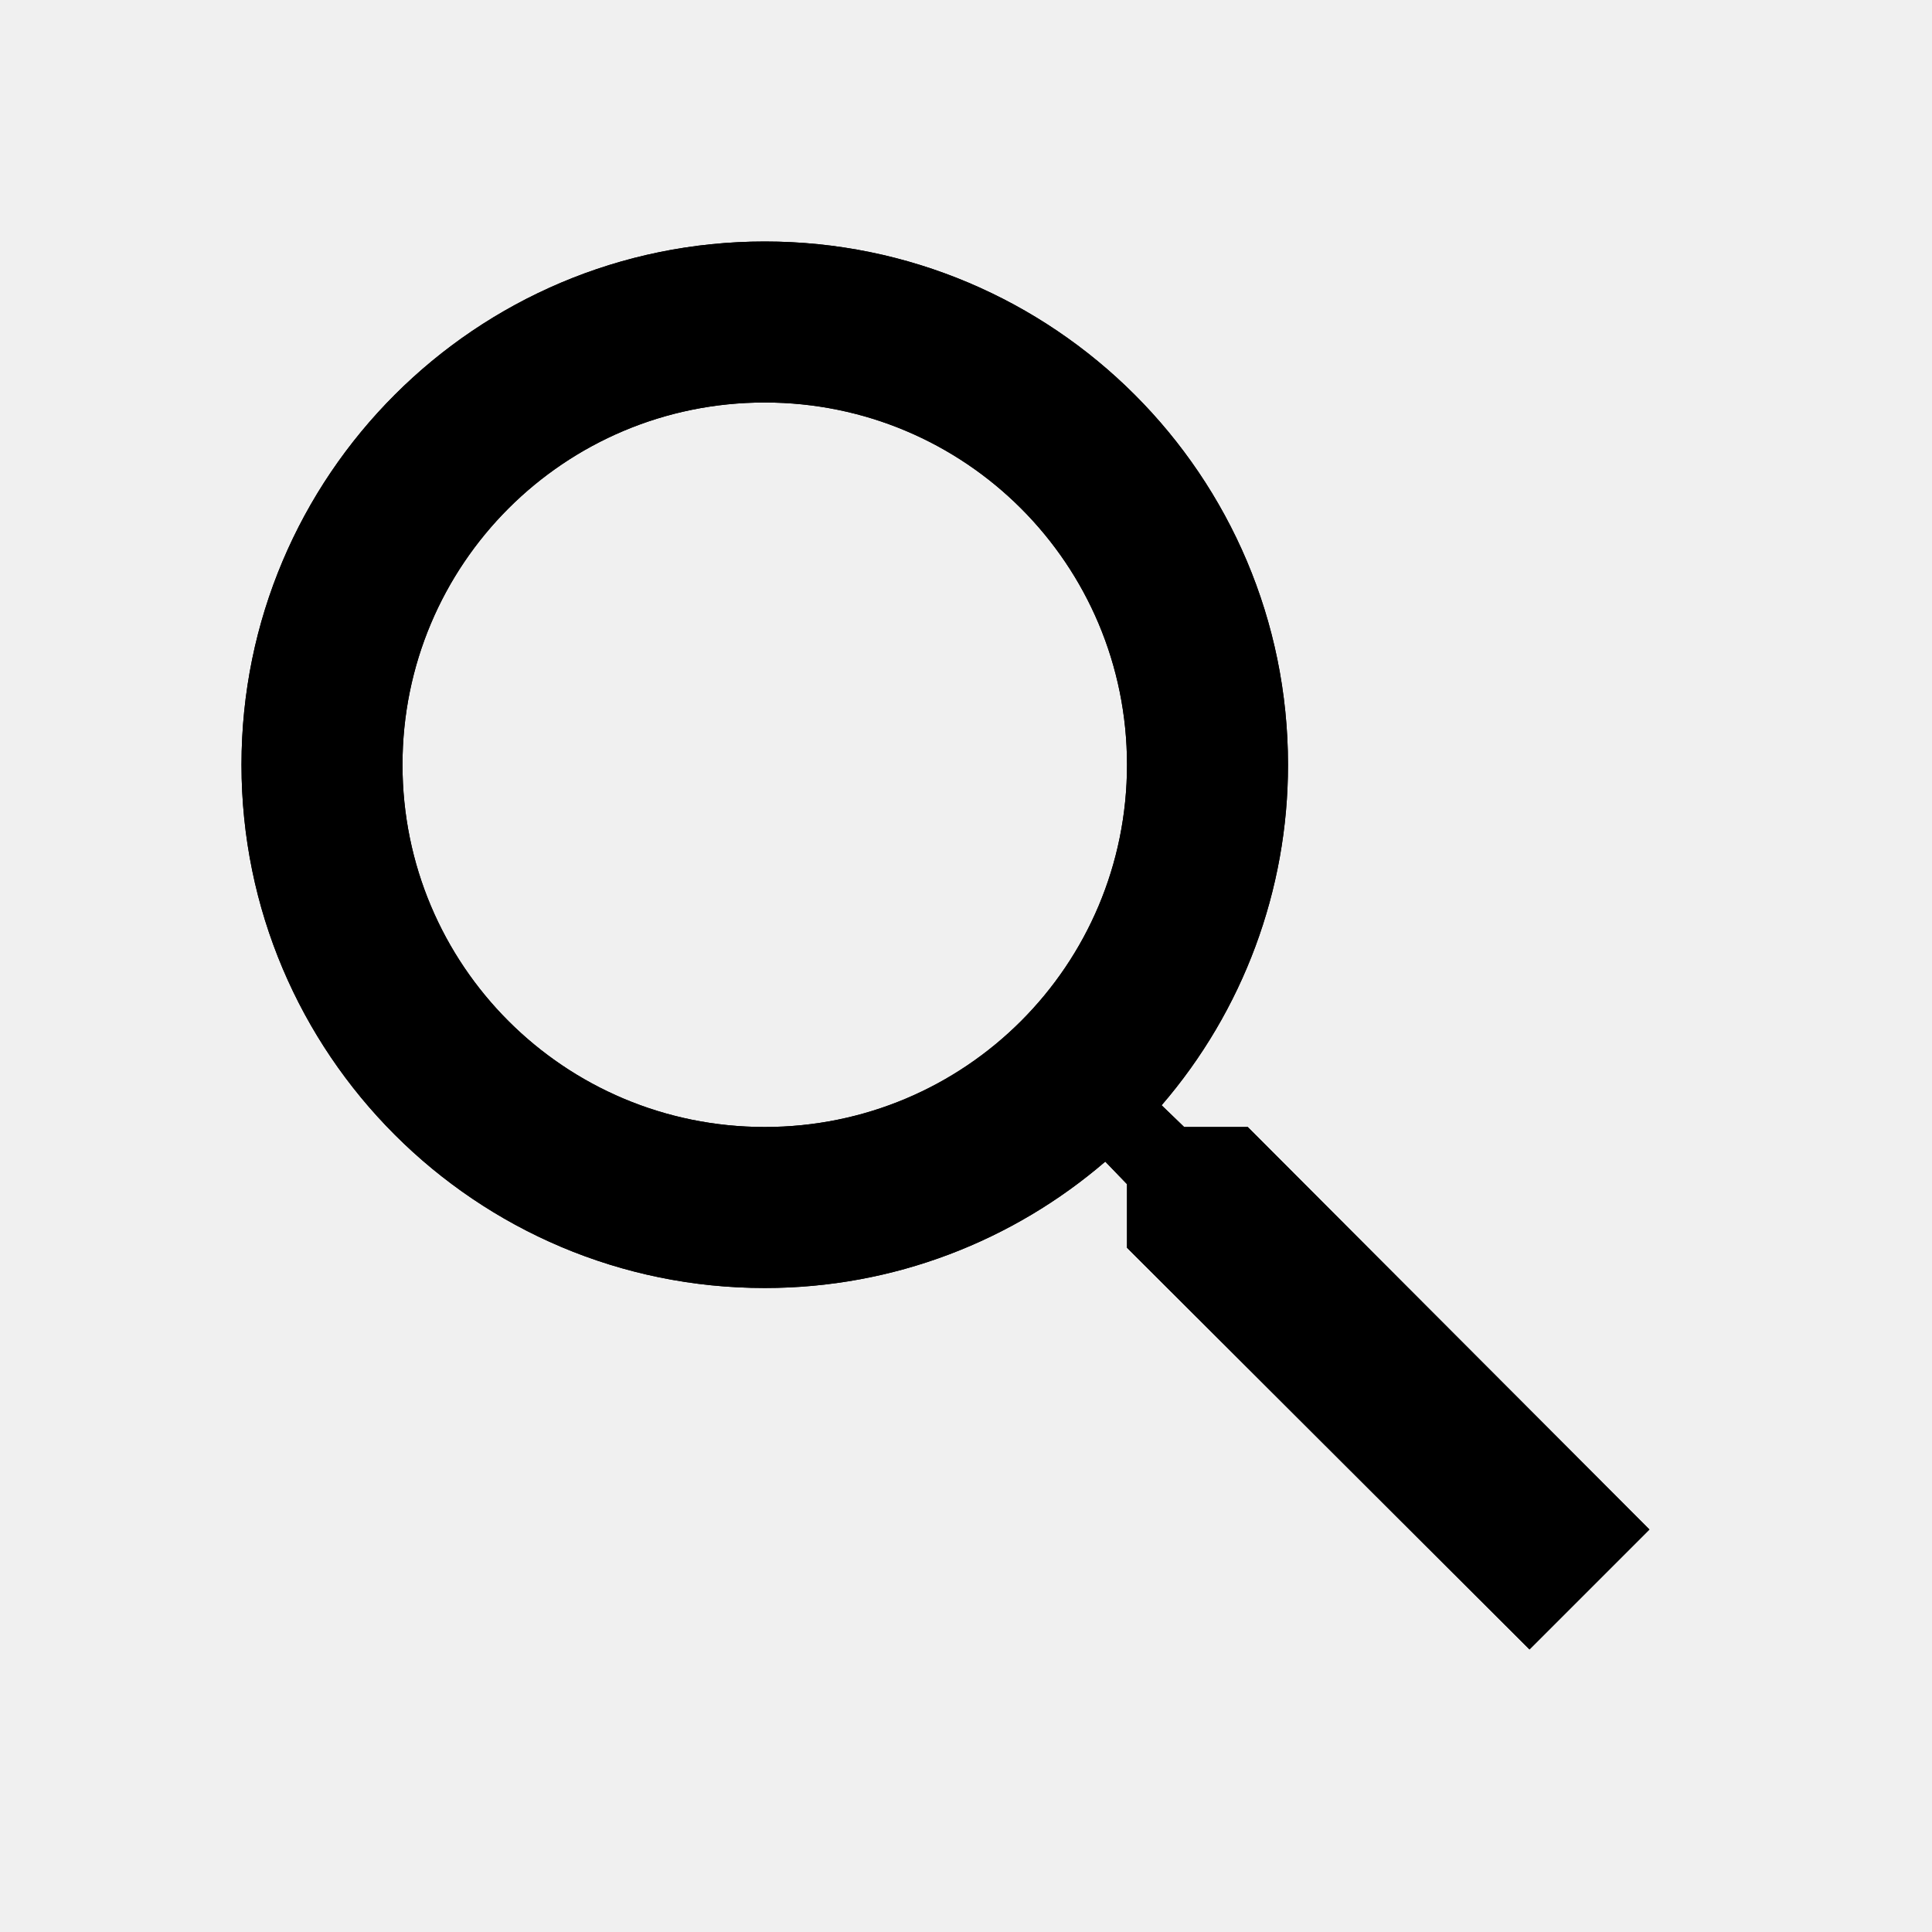
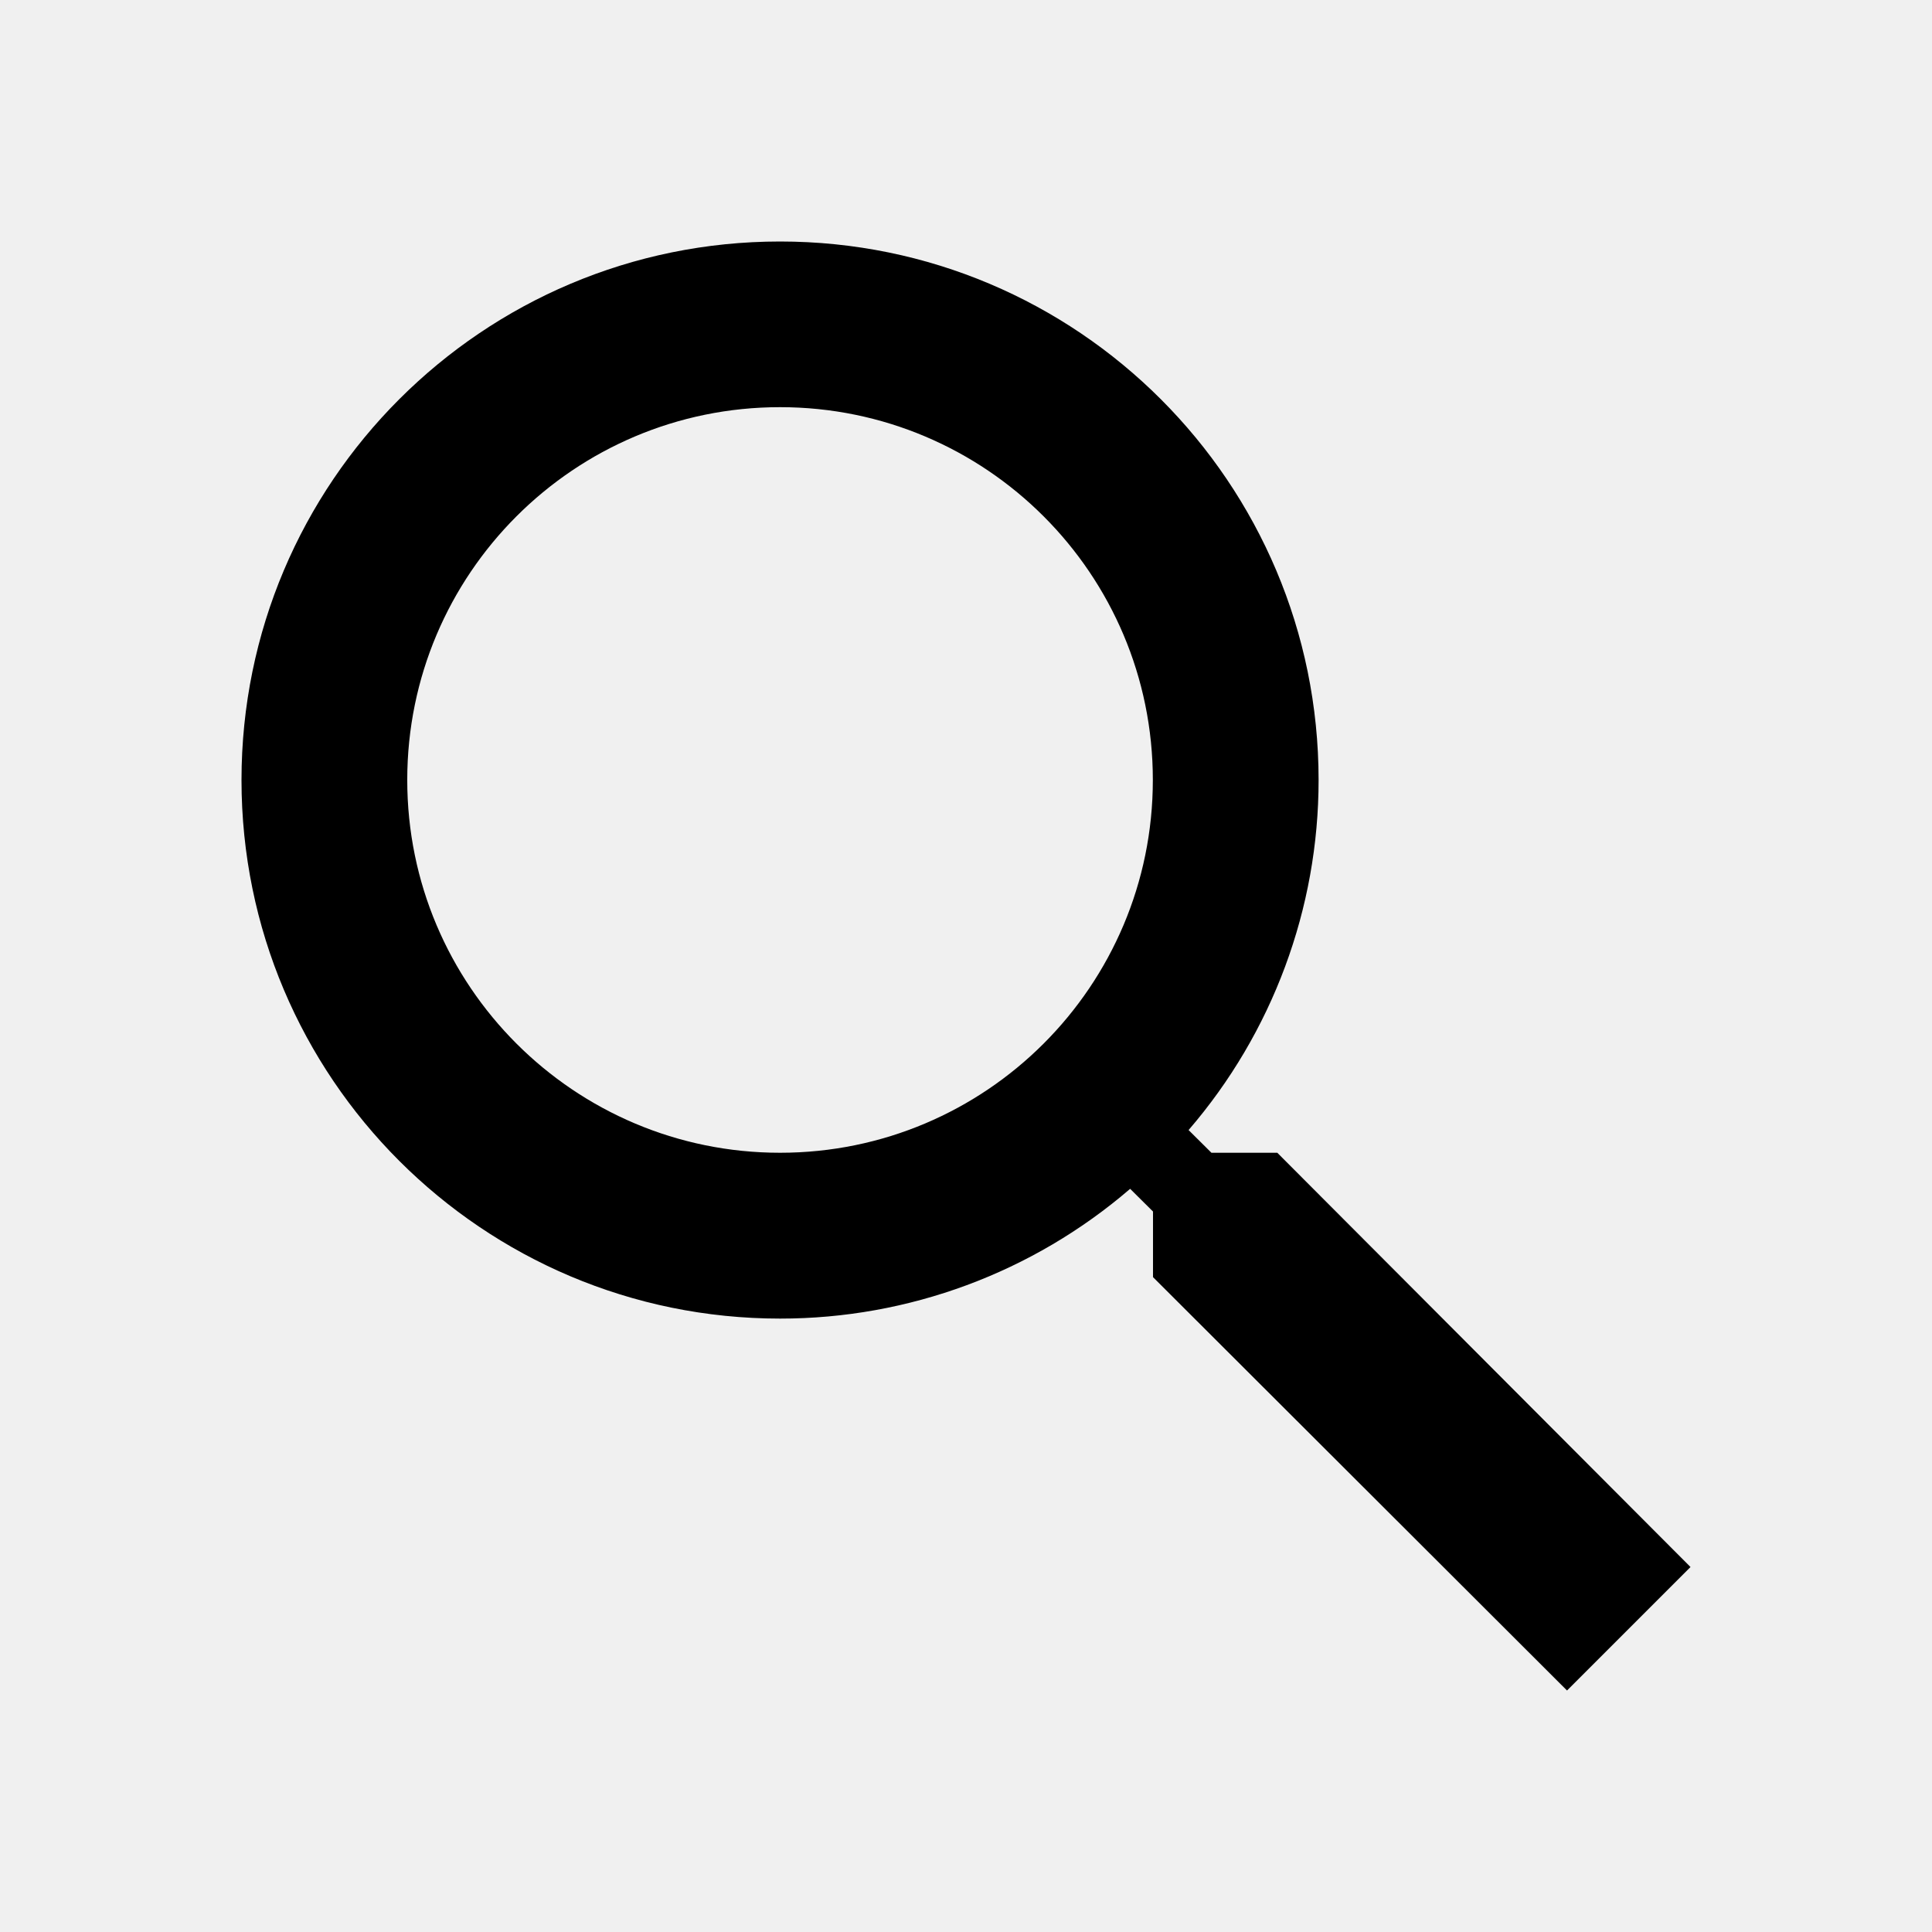
- <svg xmlns="http://www.w3.org/2000/svg" xmlns:xlink="http://www.w3.org/1999/xlink" width="24" height="24" viewBox="0 0 24 24">
-   <defs>
-     <path id="a" d="M15.5 14h-.79l-.28-.27A6.471 6.471 0 0 0 16 9.5 6.5 6.5 0 1 0 9.5 16c1.61 0 3.09-.59 4.23-1.57l.27.28v.79l5 4.99L20.49 19l-4.99-5zm-6 0C7.01 14 5 11.99 5 9.5S7.01 5 9.5 5 14 7.01 14 9.5 11.99 14 9.5 14z" />
-   </defs>
-   <g>
-     <mask id="b" fill="#fff">
-       <use xlink:href="#a" />
-     </mask>
-     <use xlink:href="#a" />
-     <g mask="url(#b)">
-       <path d="M0 0h24v24H0z" />
-     </g>
-   </g>
+ <svg xmlns="http://www.w3.org/2000/svg" width="24" height="24" viewBox="0 0 24 24">
+   <path d="M15.867 14.32h-.818l-.284-.282A6.657 6.657 0 0 0 16.38 9.69a6.69 6.69 0 1 0-6.69 6.69 6.66 6.66 0 0 0 4.349-1.612l.284.282v.815L19.466 21 21 19.466l-5.133-5.146zm-6.177 0a4.63 4.63 0 1 1 0-9.262 4.631 4.631 0 0 1 0 9.262z" />
</svg>
